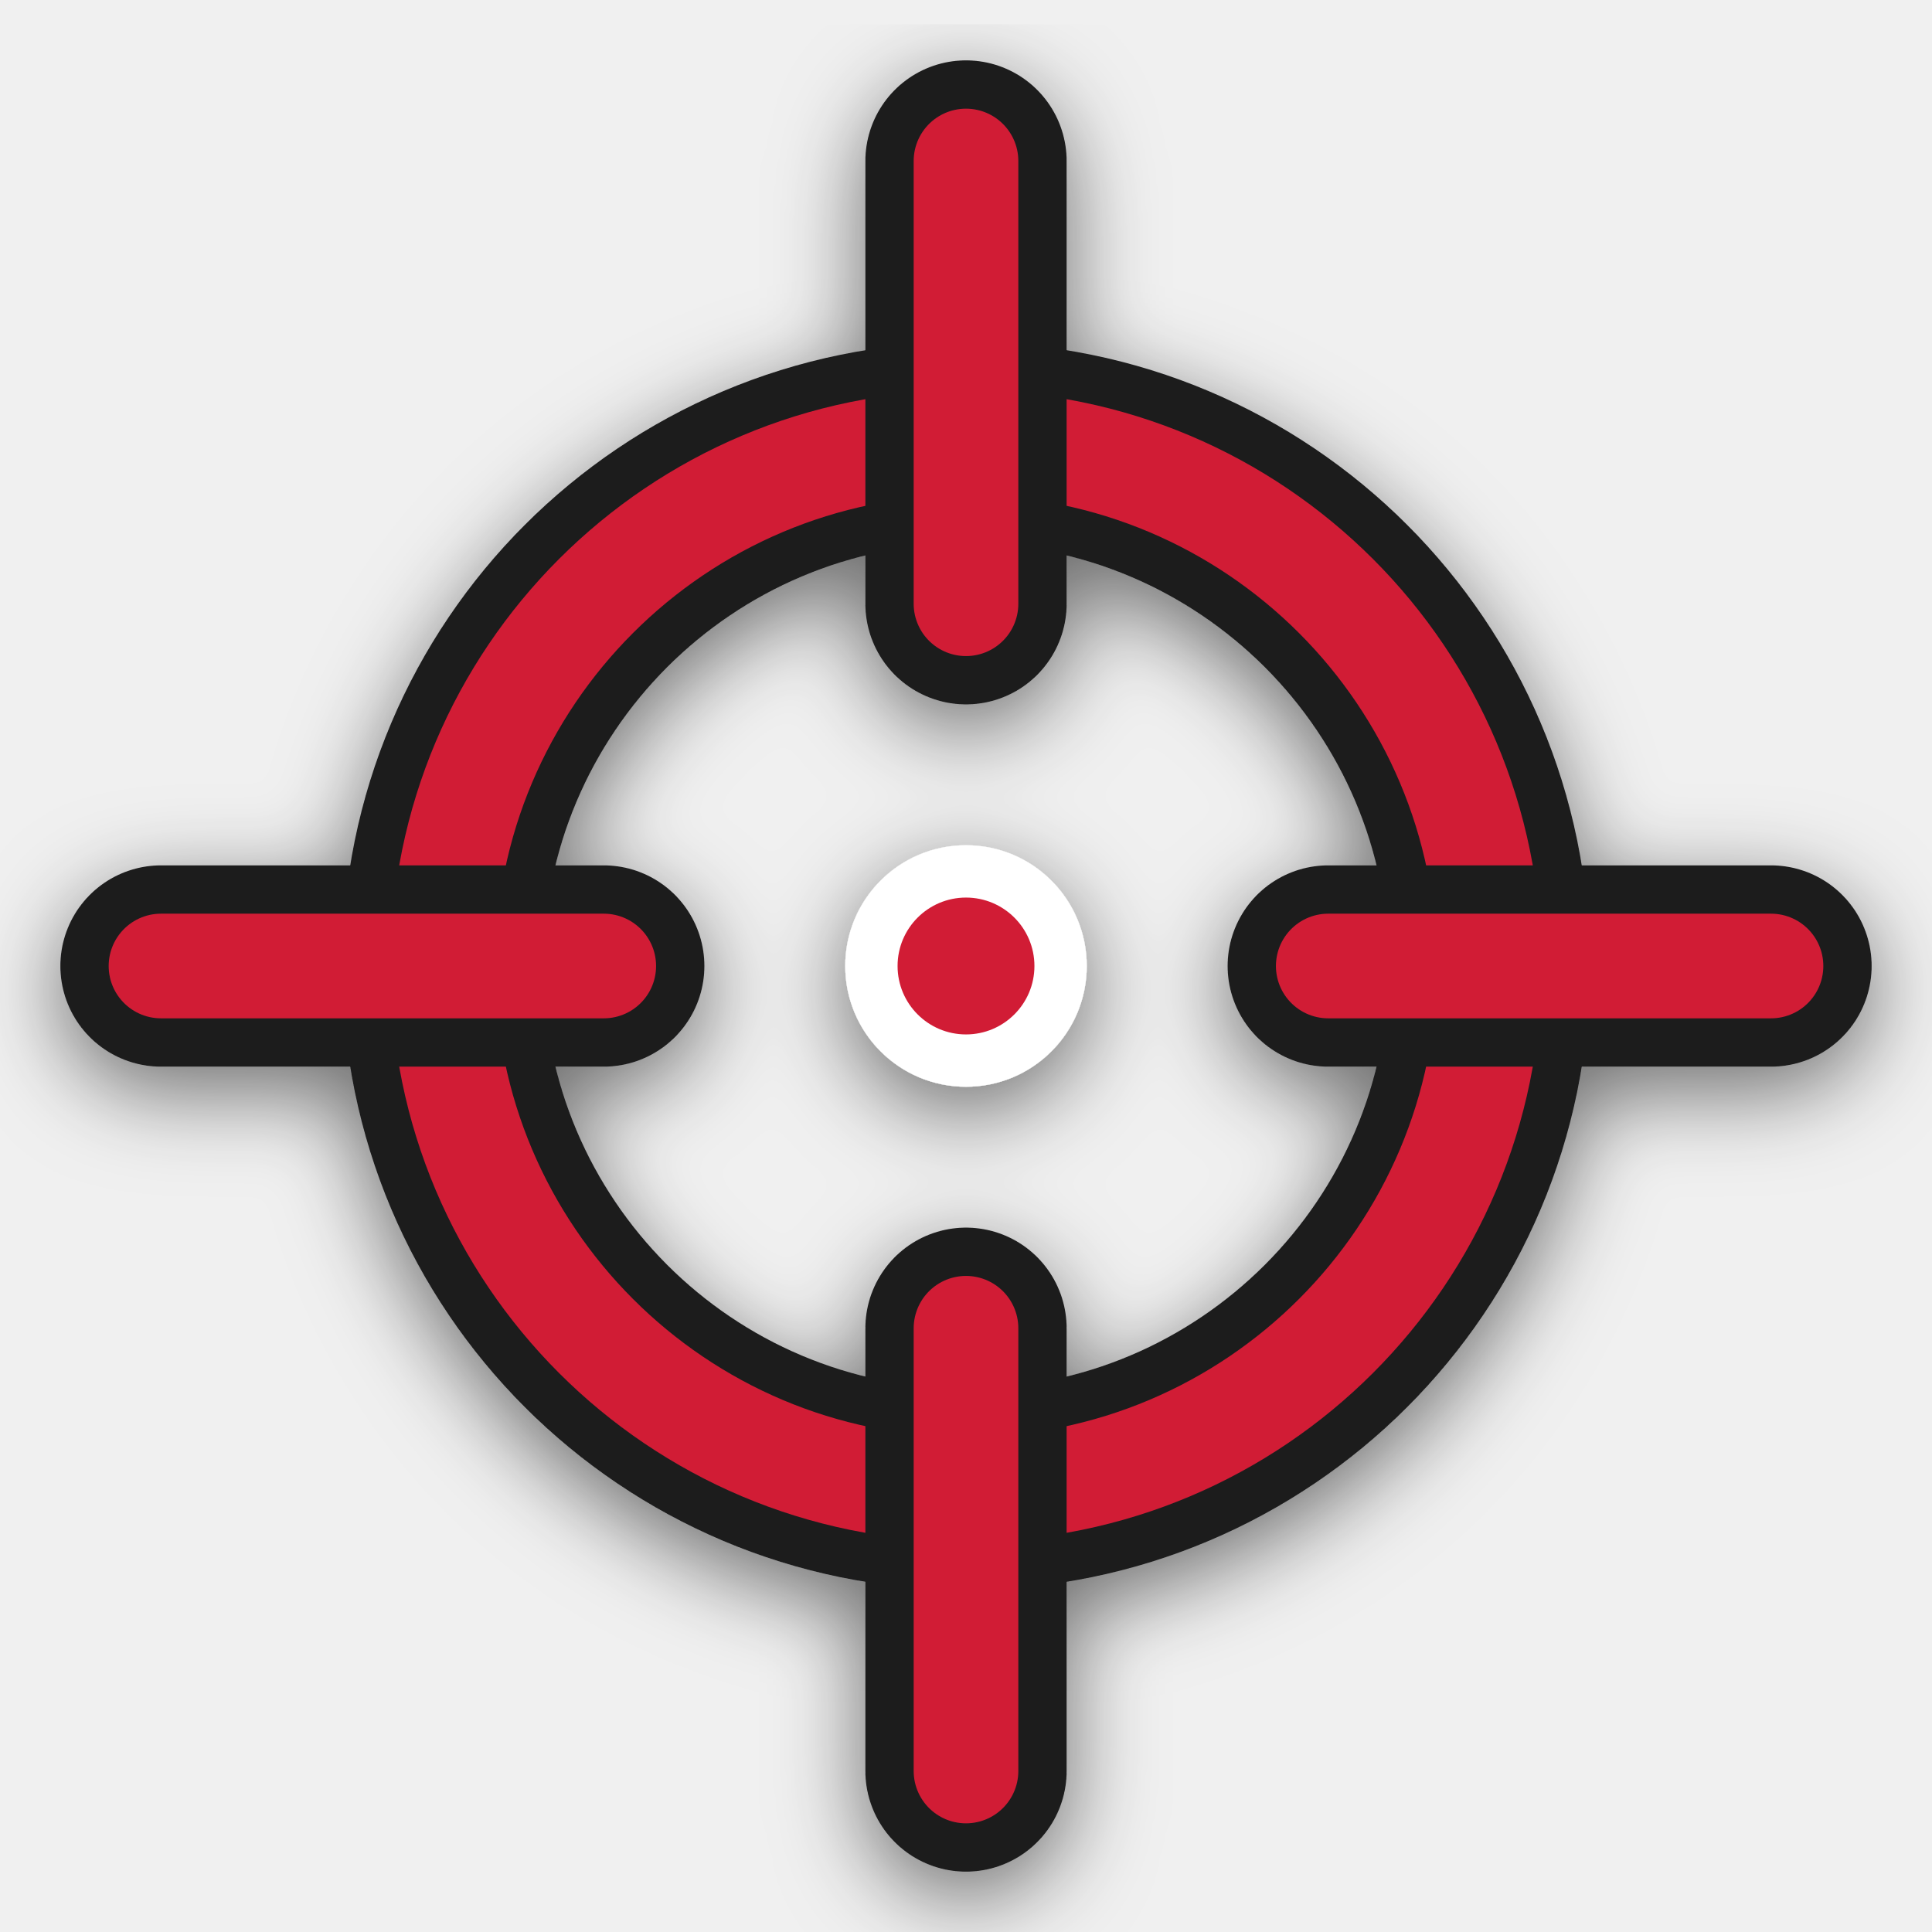
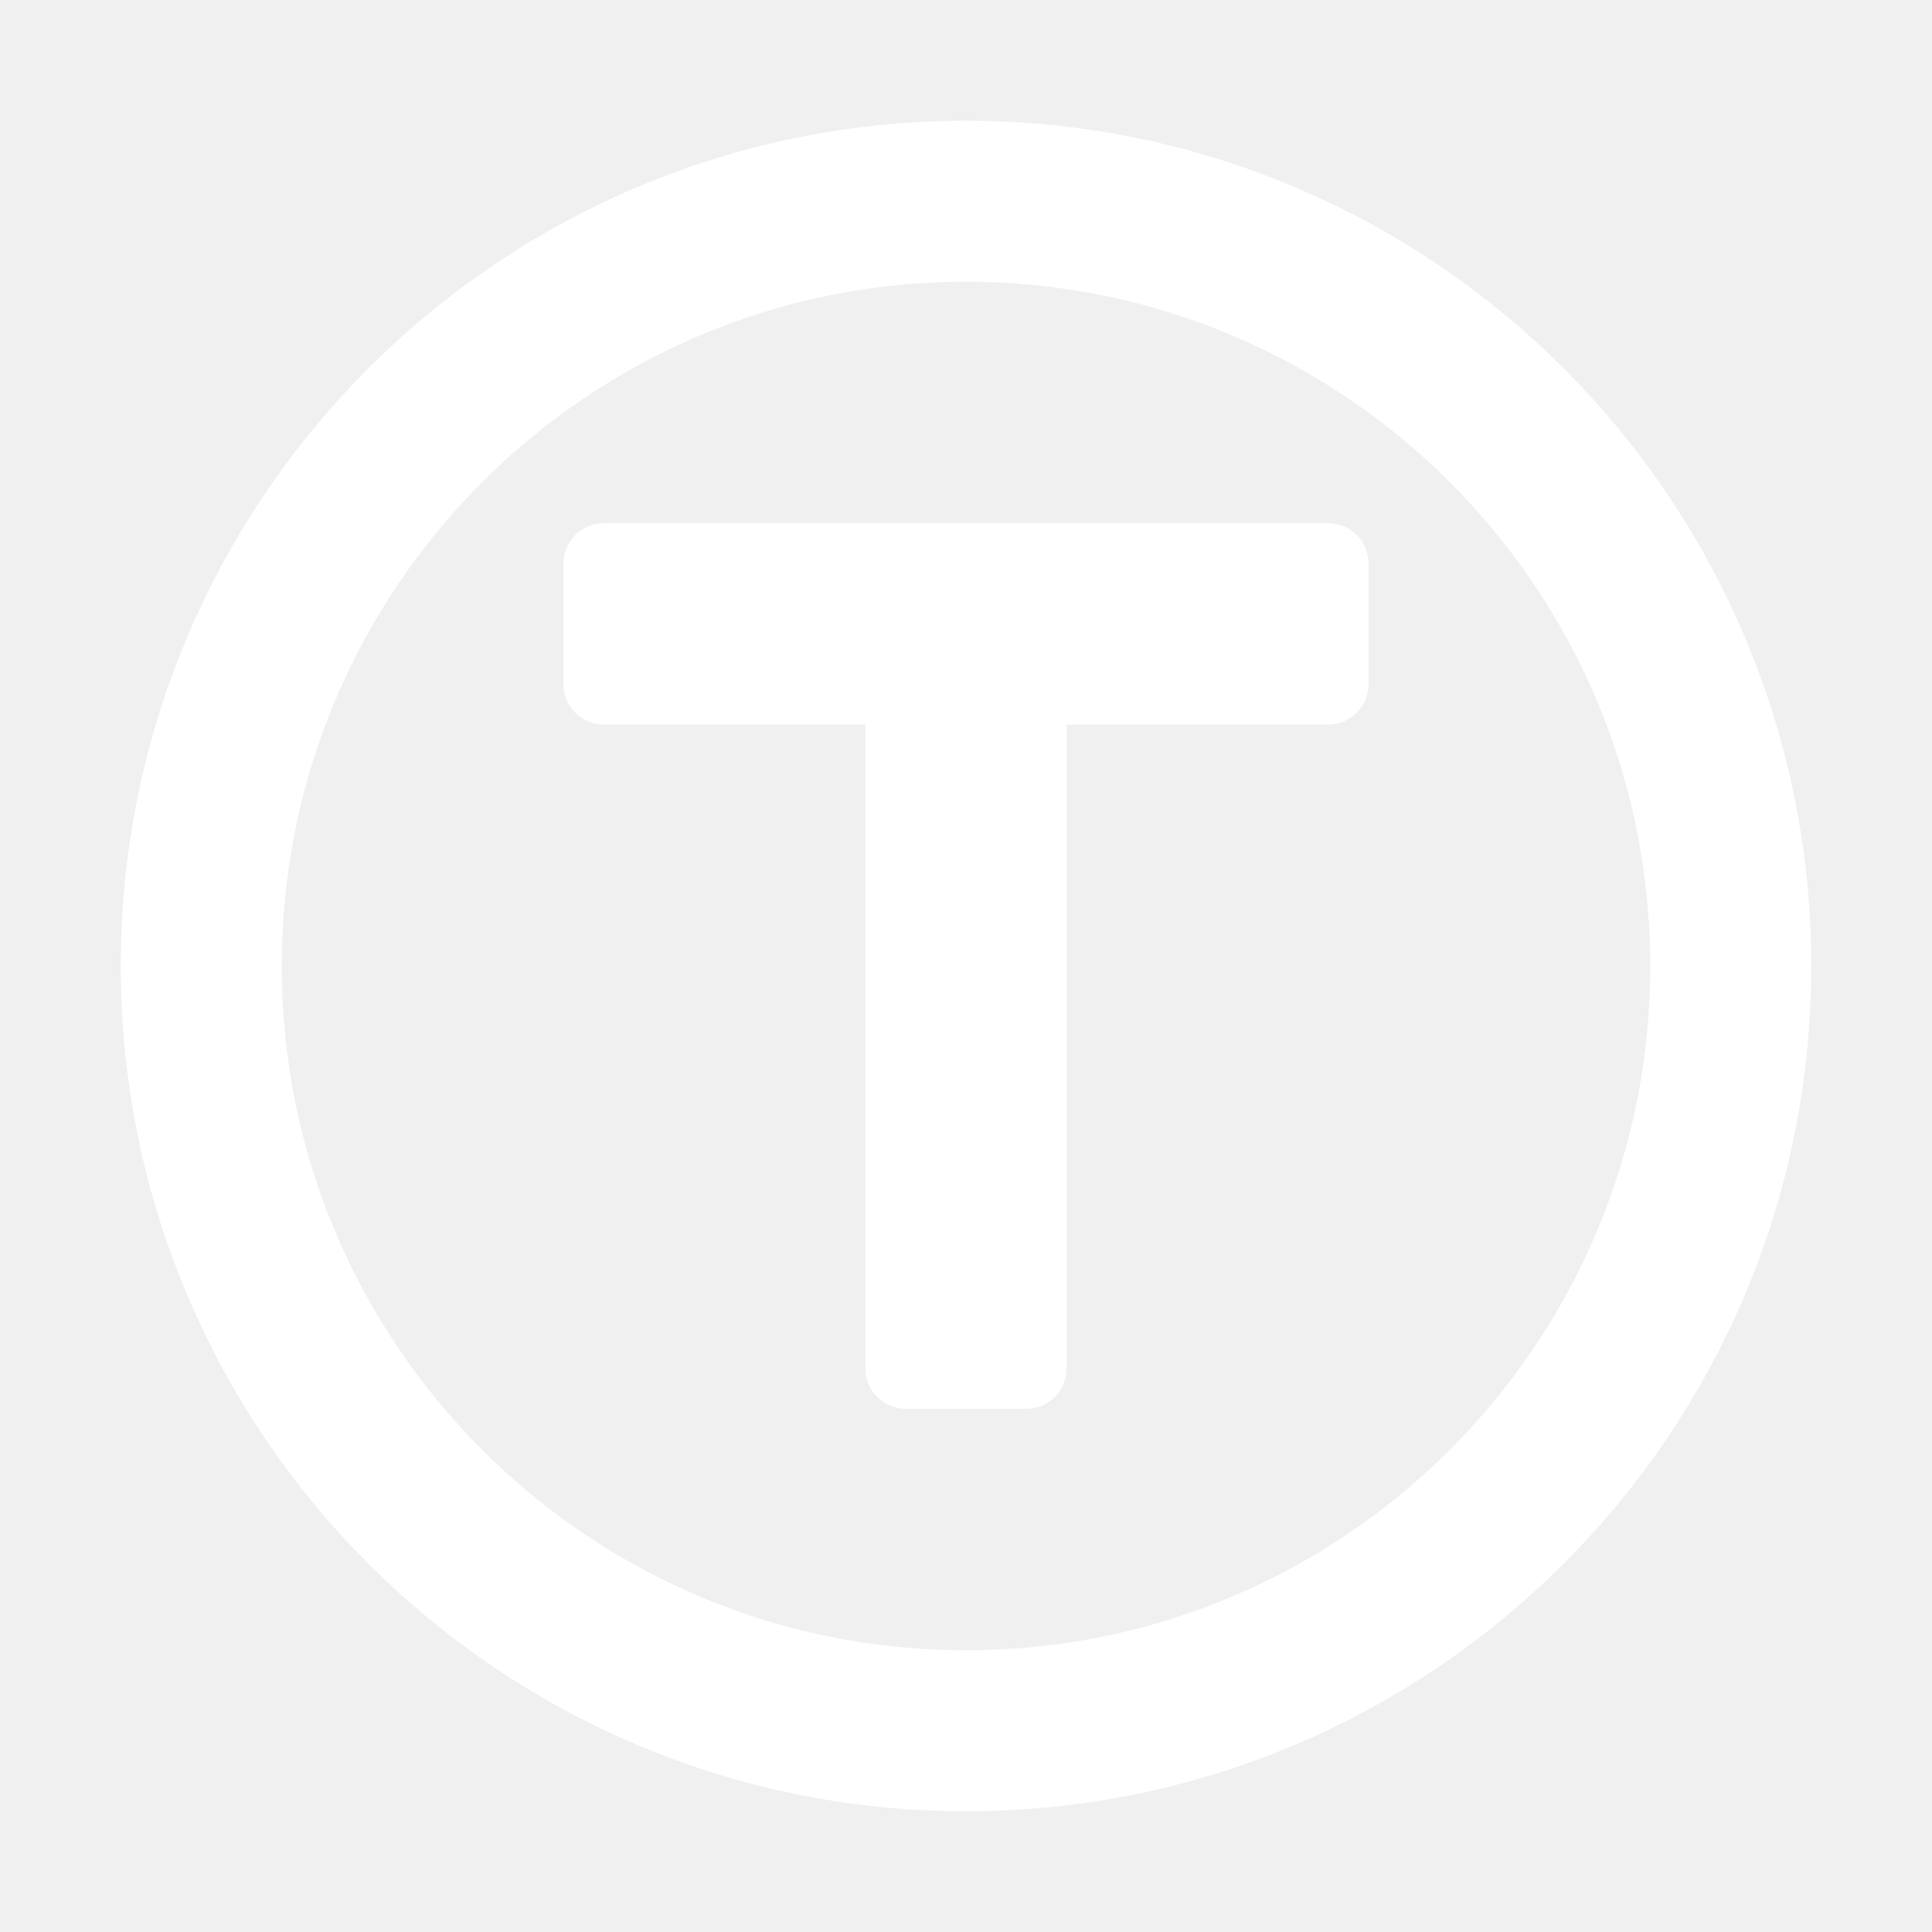
<svg xmlns="http://www.w3.org/2000/svg" viewBox="0 0 48 48" width="48" height="48">
-   <defs>
-     <filter id="ds" x="-40%" y="-40%" width="180%" height="180%">
-       <feDropShadow dx="0" dy="0.6" stdDeviation="1.1" flood-color="#000000" flood-opacity="0.55" />
-     </filter>
-   </defs>
-   <g filter="url(#ds)">
-     <circle cx="24" cy="24" r="13" fill="none" stroke="#1C1C1F" stroke-width="5" />
-     <circle cx="24" cy="24" r="13" fill="none" stroke="#D11A35" stroke-width="2.6" />
-     <g stroke-linecap="round">
-       <g stroke="#1C1C1F" stroke-width="5">
-         <line x1="24" y1="4" x2="24" y2="15" />
-         <line x1="24" y1="33" x2="24" y2="44" />
-         <line x1="4" y1="24" x2="15" y2="24" />
-         <line x1="33" y1="24" x2="44" y2="24" />
-       </g>
-       <g stroke="#D11A35" stroke-width="2.6">
-         <line x1="24" y1="4" x2="24" y2="15" />
-         <line x1="24" y1="33" x2="24" y2="44" />
-         <line x1="4" y1="24" x2="15" y2="24" />
-         <line x1="33" y1="24" x2="44" y2="24" />
-       </g>
-     </g>
-     <circle cx="24" cy="24" r="3" fill="#FFFFFF" />
-     <circle cx="24" cy="24" r="1.7" fill="#D11A35" />
-   </g>
+   <circle cx="24" cy="24" r="19" fill="none" stroke="#FFFFFF" stroke-width="4" />
+   <rect x="14" y="13" width="20" height="5" rx="1" fill="#FFFFFF" />
+   <rect x="21.5" y="13" width="5" height="22" rx="1" fill="#FFFFFF" />
</svg>
